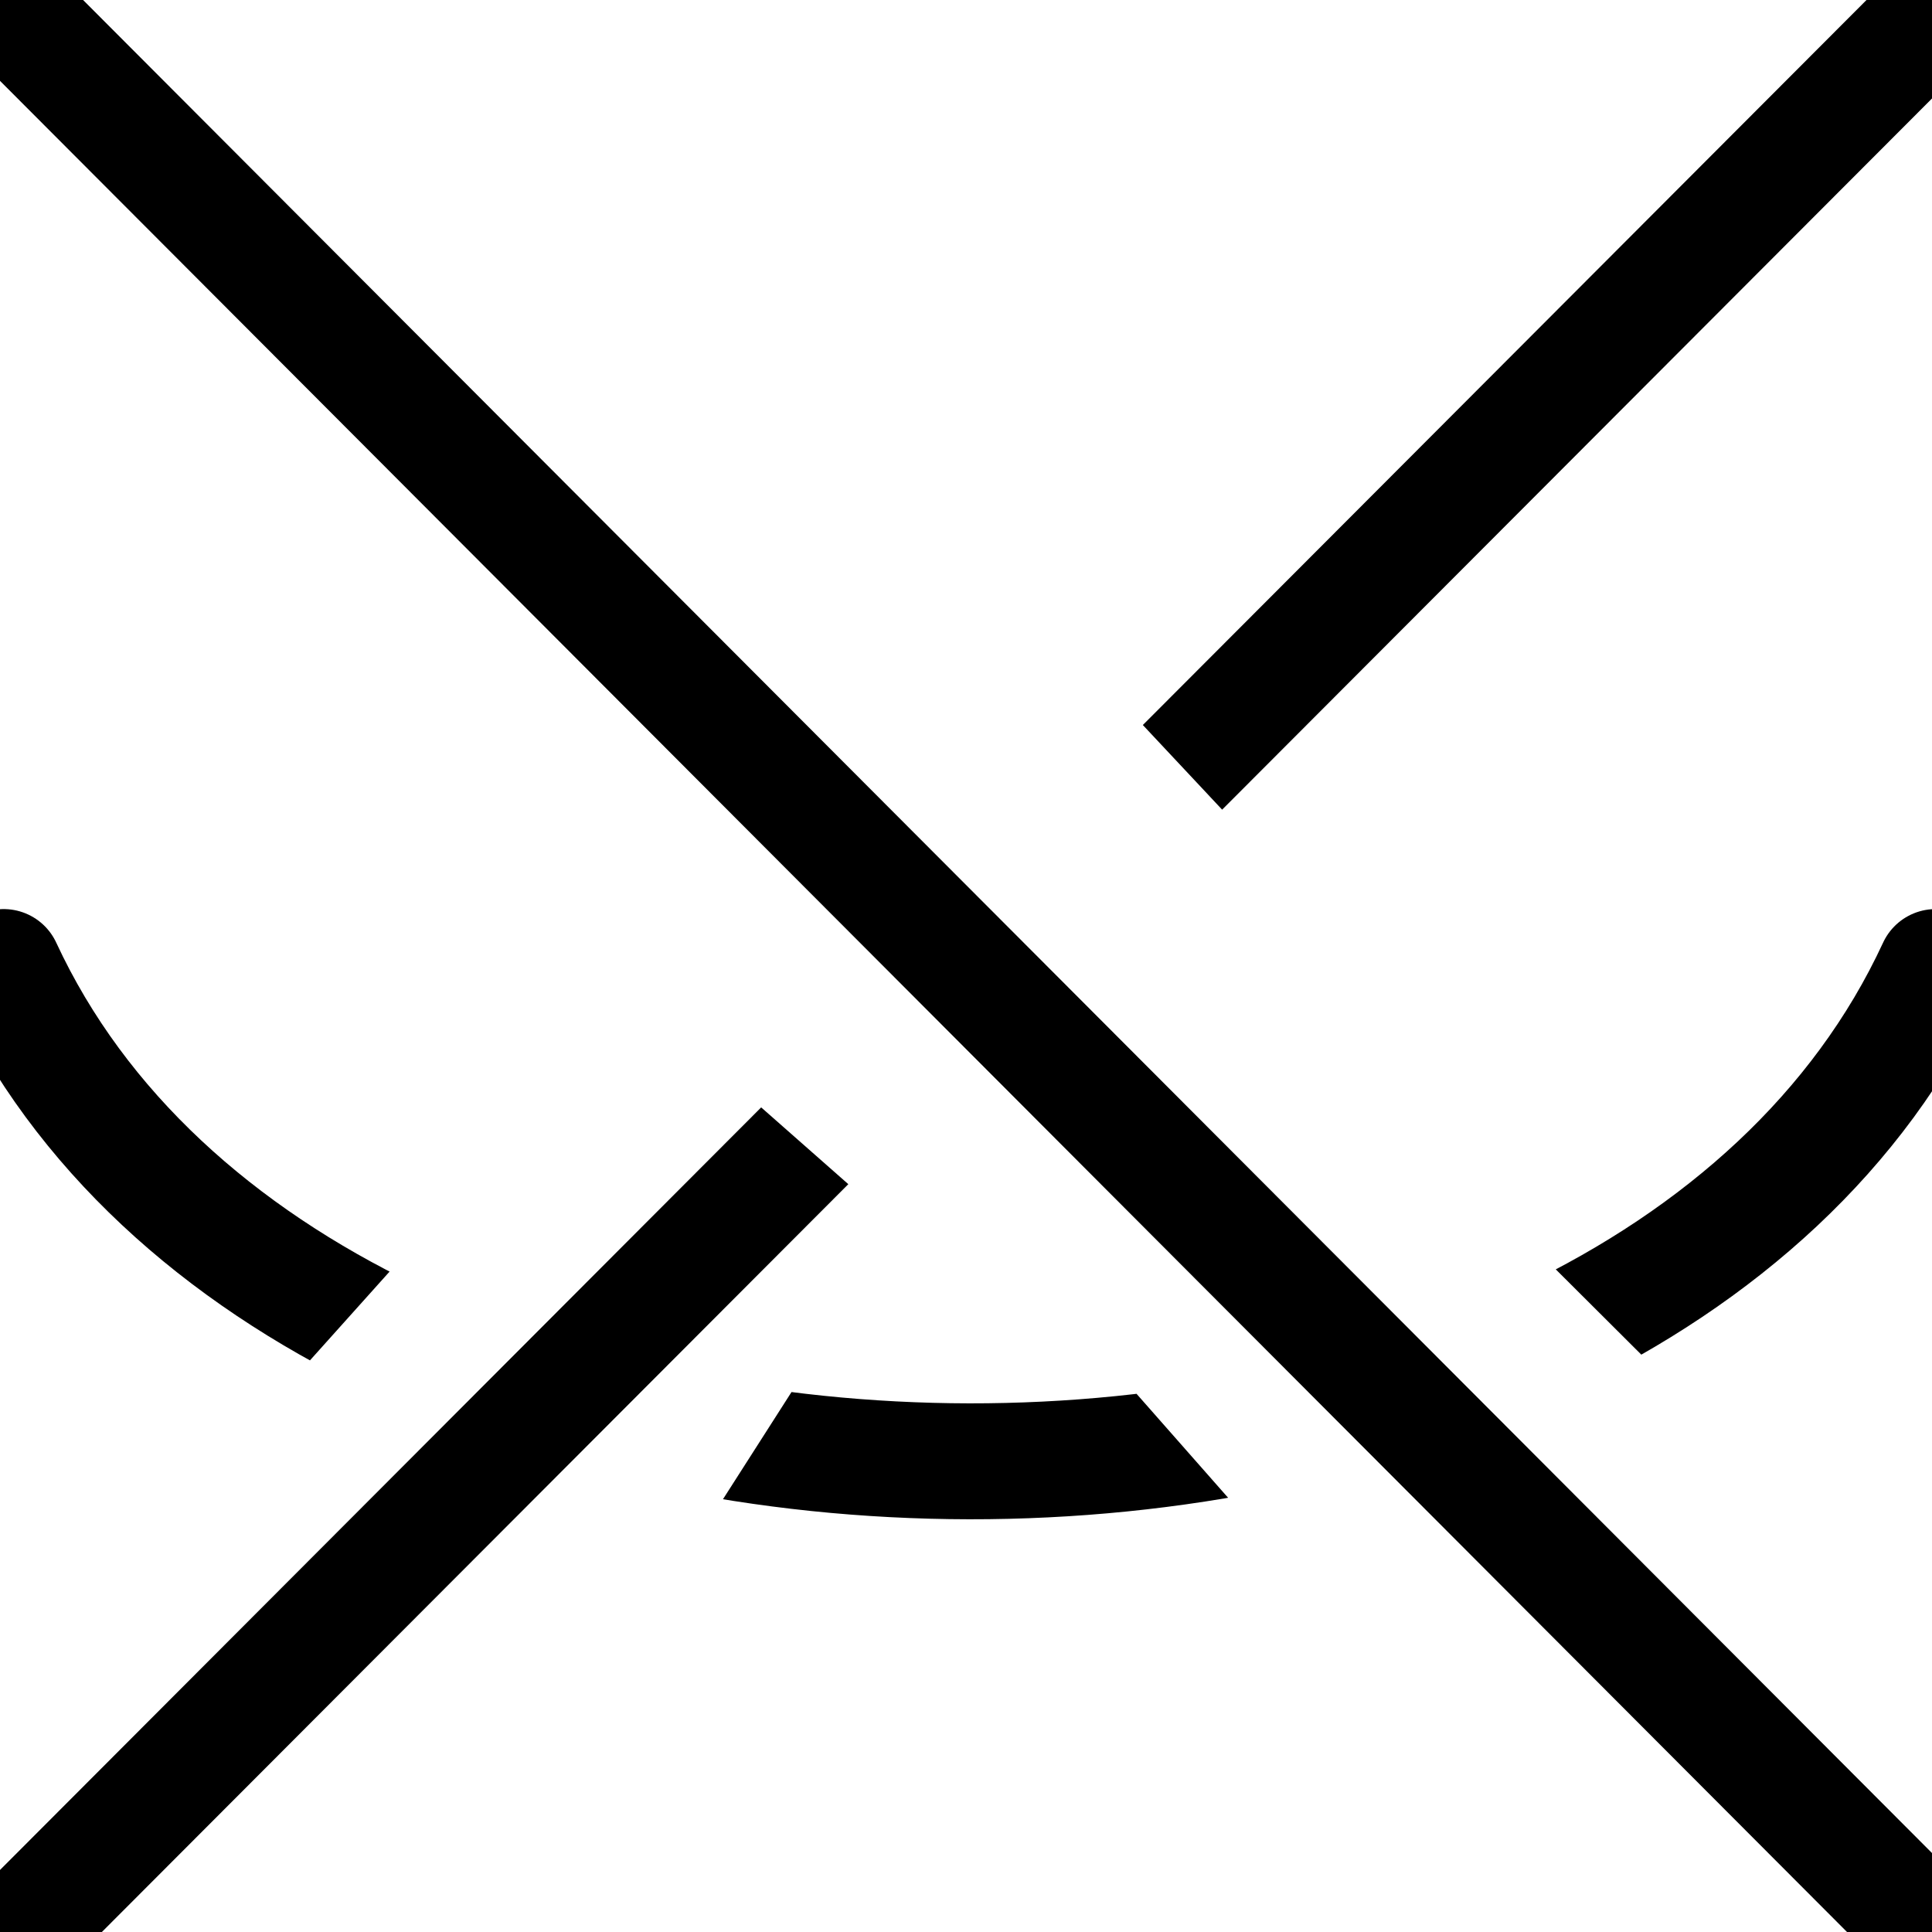
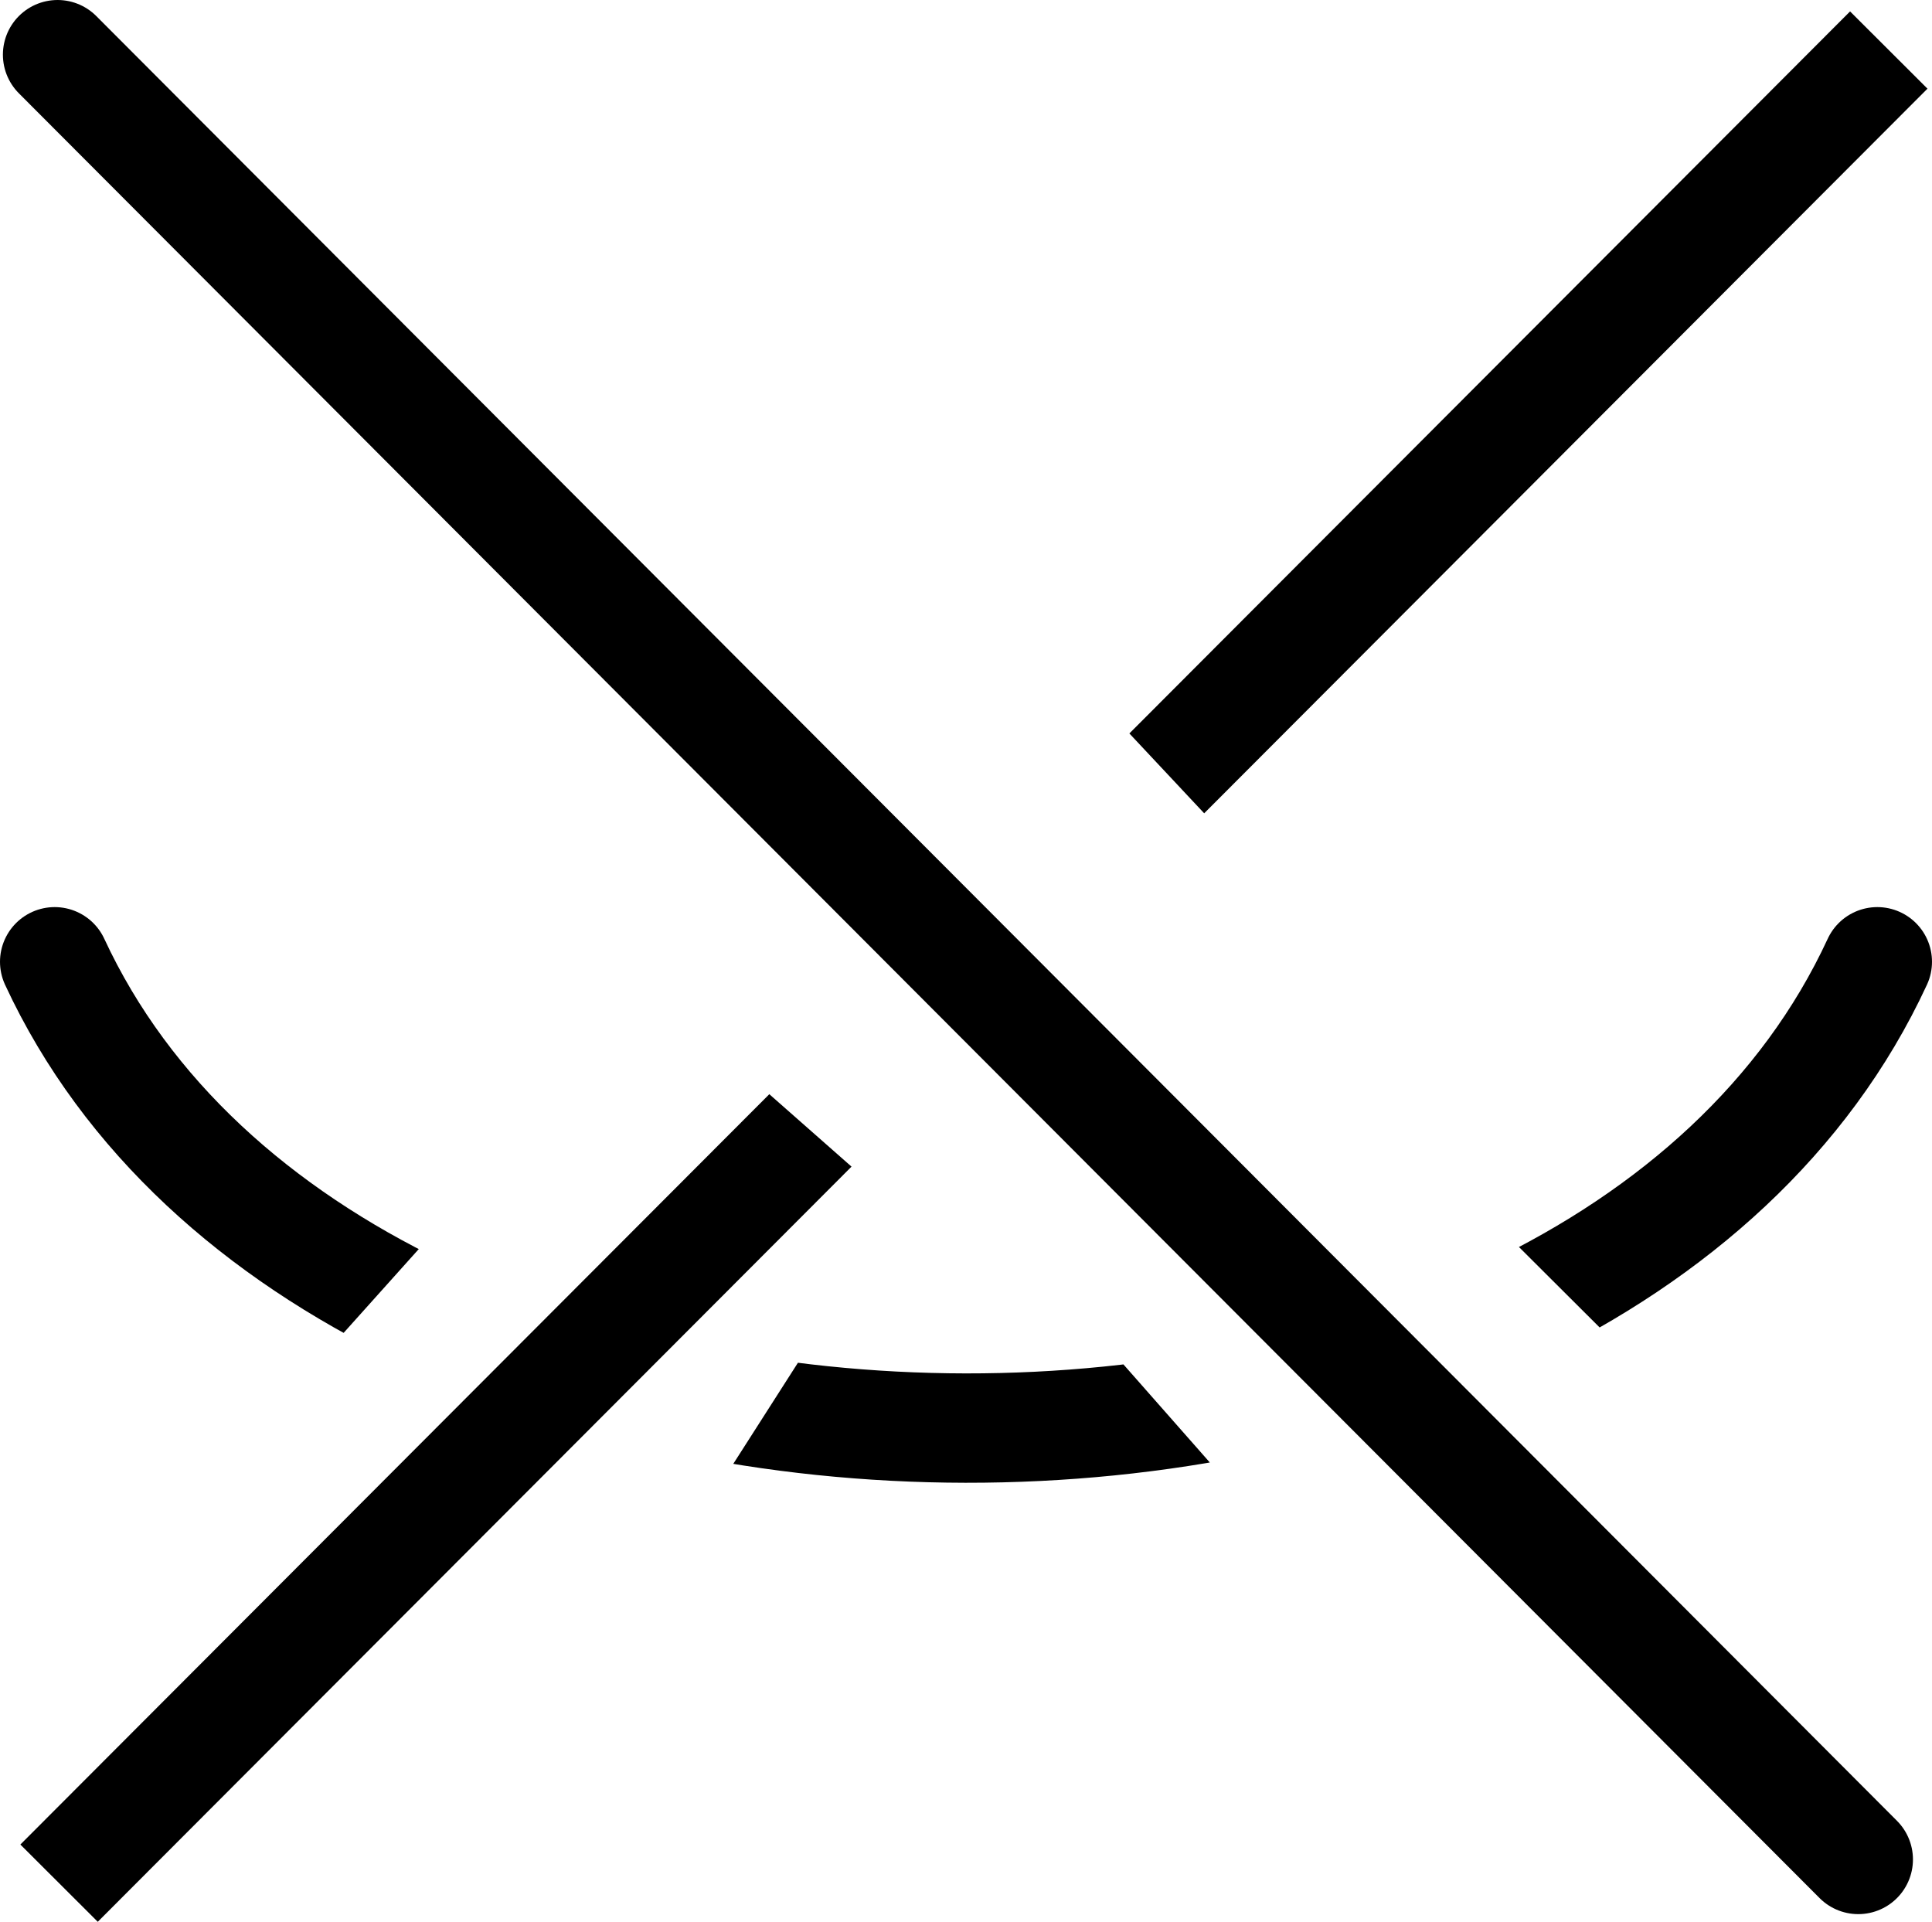
- <svg xmlns="http://www.w3.org/2000/svg" xmlns:ns1="http://vectornator.io" stroke-miterlimit="10" style="fill-rule:nonzero;clip-rule:evenodd;stroke-linecap:round;stroke-linejoin:round;" version="1.1" viewBox="0 0 500 500" xml:space="preserve" id="svg5">
+ <svg xmlns="http://www.w3.org/2000/svg" xmlns:ns1="http://vectornator.io" stroke-miterlimit="10" style="clip-rule:evenodd;fill-rule:nonzero;stroke-linecap:round;stroke-linejoin:round" version="1.1" viewBox="0 0 530 527.188" xml:space="preserve" id="svg5">
  <defs id="defs1">
    <clipPath clipPathUnits="userSpaceOnUse" id="clipPath5">
      <path d="M 50.184,500.535 236.771,321.642 170.682,263.411 274.738,165.187 335.502,230.046 531.686,19.845 428.024,-131.692 l -445.703,18.639 -91.553,112.934 4.934,310.841 10.964,202.841 64.142,60.305 z" id="path6" />
    </clipPath>
    <clipPath clipPathUnits="userSpaceOnUse" id="clipPath6">
      <path d="m 64.338,369.774 52.672,-58.742 101.073,28.527 -47.851,74.82 170.108,-1.209 -50.939,-57.828 92.653,-47.354 56.596,56.431 L 578.596,246.236 552.027,172.822 418.482,184.708 191.946,153.944 29.036,165.83 -73.045,295.179 Z" id="path7" />
    </clipPath>
  </defs>
-   <g clip-path="url(#ArtboardFrame_94)" id="Layer-1" ns1:layerName="Layer 1">
-     <path d="M495.722 496.517L1.743 1.432" fill="none" opacity="1" stroke="#000000" stroke-linecap="round" stroke-linejoin="round" stroke-width="30" id="path1" />
+   <g clip-path="url(#ArtboardFrame_94)" id="Layer-1" ns1:layerName="Layer 1" transform="translate(14.05256,13.56768)">
+     <path d="M 495.722,496.517 1.743,1.432" fill="none" opacity="1" stroke="#000000" stroke-linecap="round" stroke-linejoin="round" stroke-width="30" id="path1" />
  </g>
-   <g clip-path="url(#ArtboardFrame_94)" id="Layer-3" ns1:layerName="Layer 3">
+   <g clip-path="url(#ArtboardFrame_94)" id="Layer-3" ns1:layerName="Layer 3" transform="translate(14.05256,13.56768)">
    <g clip-path="url(#clipPath6)" id="g3">
-       <path d="M500.947 250.267C421.756 421.434 79.797 420.217 0.947 250.267" fill="none" opacity="1" stroke="#000000" stroke-linecap="round" stroke-linejoin="round" stroke-width="30" id="path3" />
+       <path d="m 500.947,250.267 c -79.191,171.167 -421.15,169.95 -500,0" fill="none" opacity="1" stroke="#000000" stroke-linecap="round" stroke-linejoin="round" stroke-width="30" id="path3" />
    </g>
  </g>
-   <g clip-path="url(#ArtboardFrame_94)" id="Layer-2" ns1:layerName="Layer 2">
+   <g clip-path="url(#ArtboardFrame_94)" id="Layer-2" ns1:layerName="Layer 2" transform="translate(14.05256,13.56768)">
    <g clip-path="url(#clipPath5)" id="g5">
-       <path d="M504.087 0.159L2.152 503.024" fill="none" opacity="1" stroke="#000000" stroke-linecap="butt" stroke-linejoin="round" stroke-width="30" id="path5" />
+       <path d="M 504.087,0.159 2.152,503.024" fill="none" opacity="1" stroke="#000000" stroke-linecap="butt" stroke-linejoin="round" stroke-width="30" id="path5" />
    </g>
  </g>
</svg>
